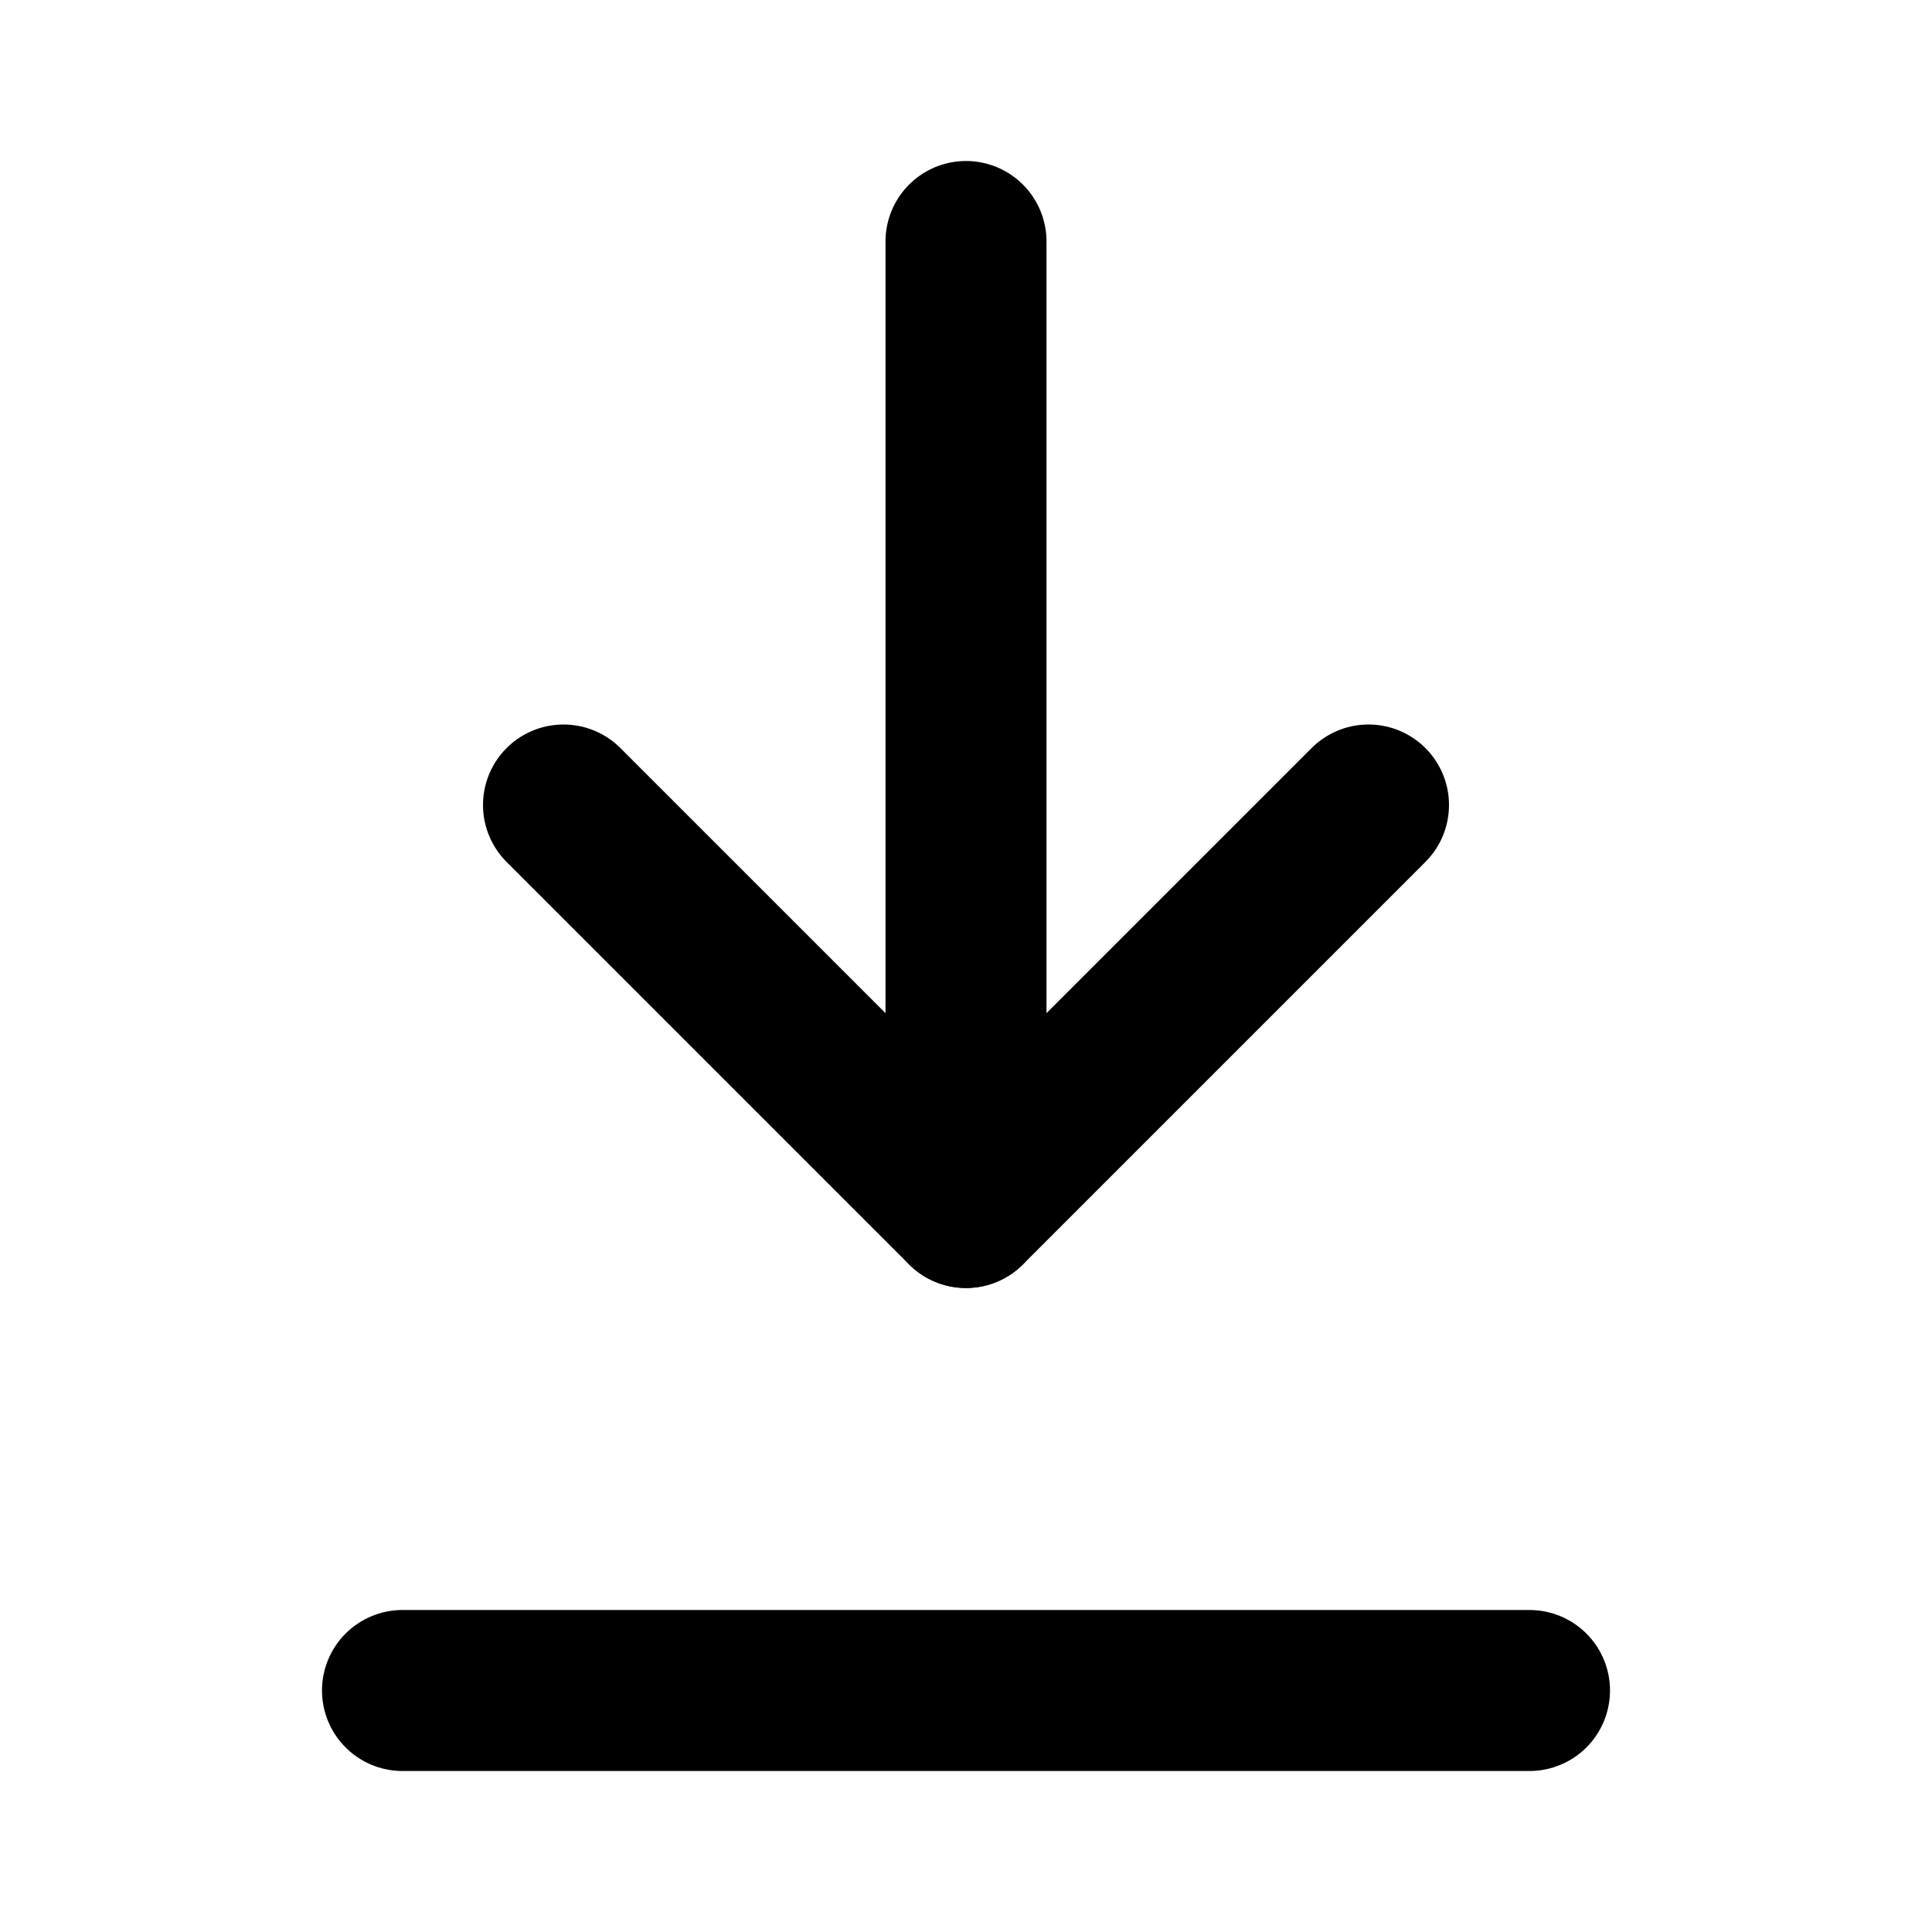
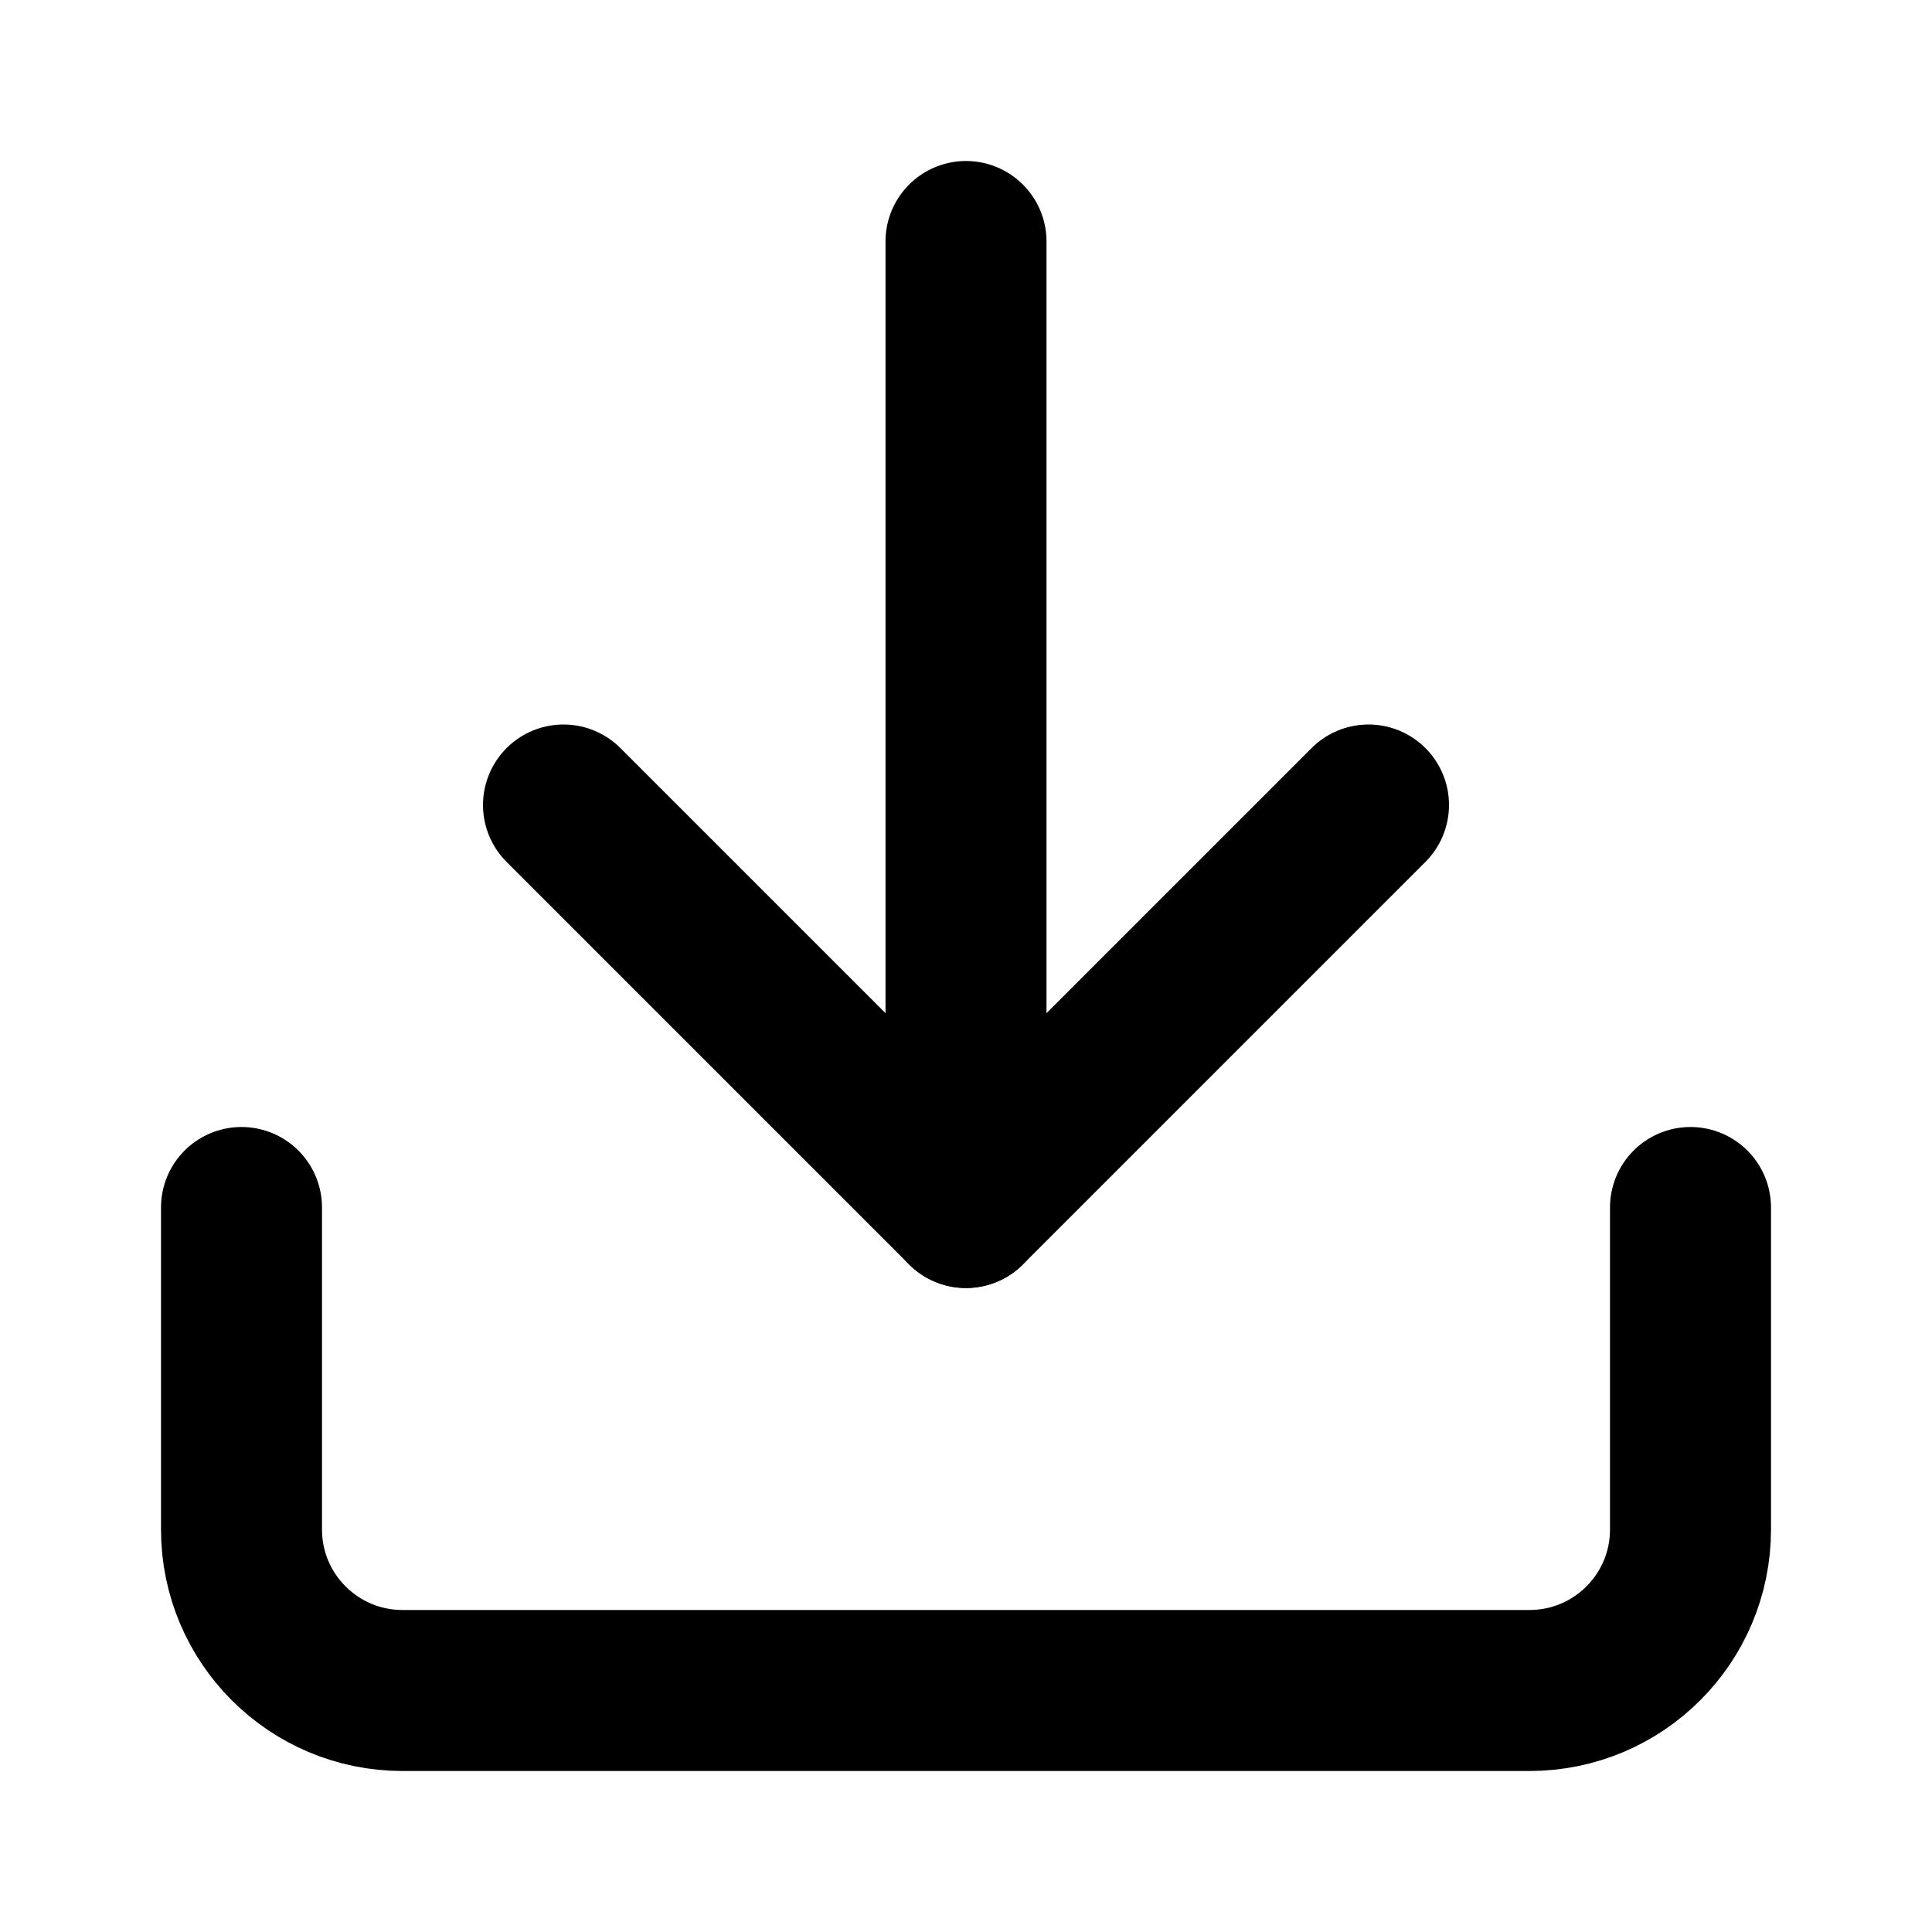
<svg xmlns="http://www.w3.org/2000/svg" width="24" height="24" viewBox="0 0 24 24" fill="none" stroke="currentColor" stroke-width="2" stroke-linecap="round" stroke-linejoin="round">
  <path d="M12 15V3" />
+   <path d="M21 15v4a2 2 0 0 1-2 2H5a2 2 0 0 1-2-2v-4" />
  <path d="m7 10 5 5 5-5" />
-   <path d="M5 21h14" />
</svg>
